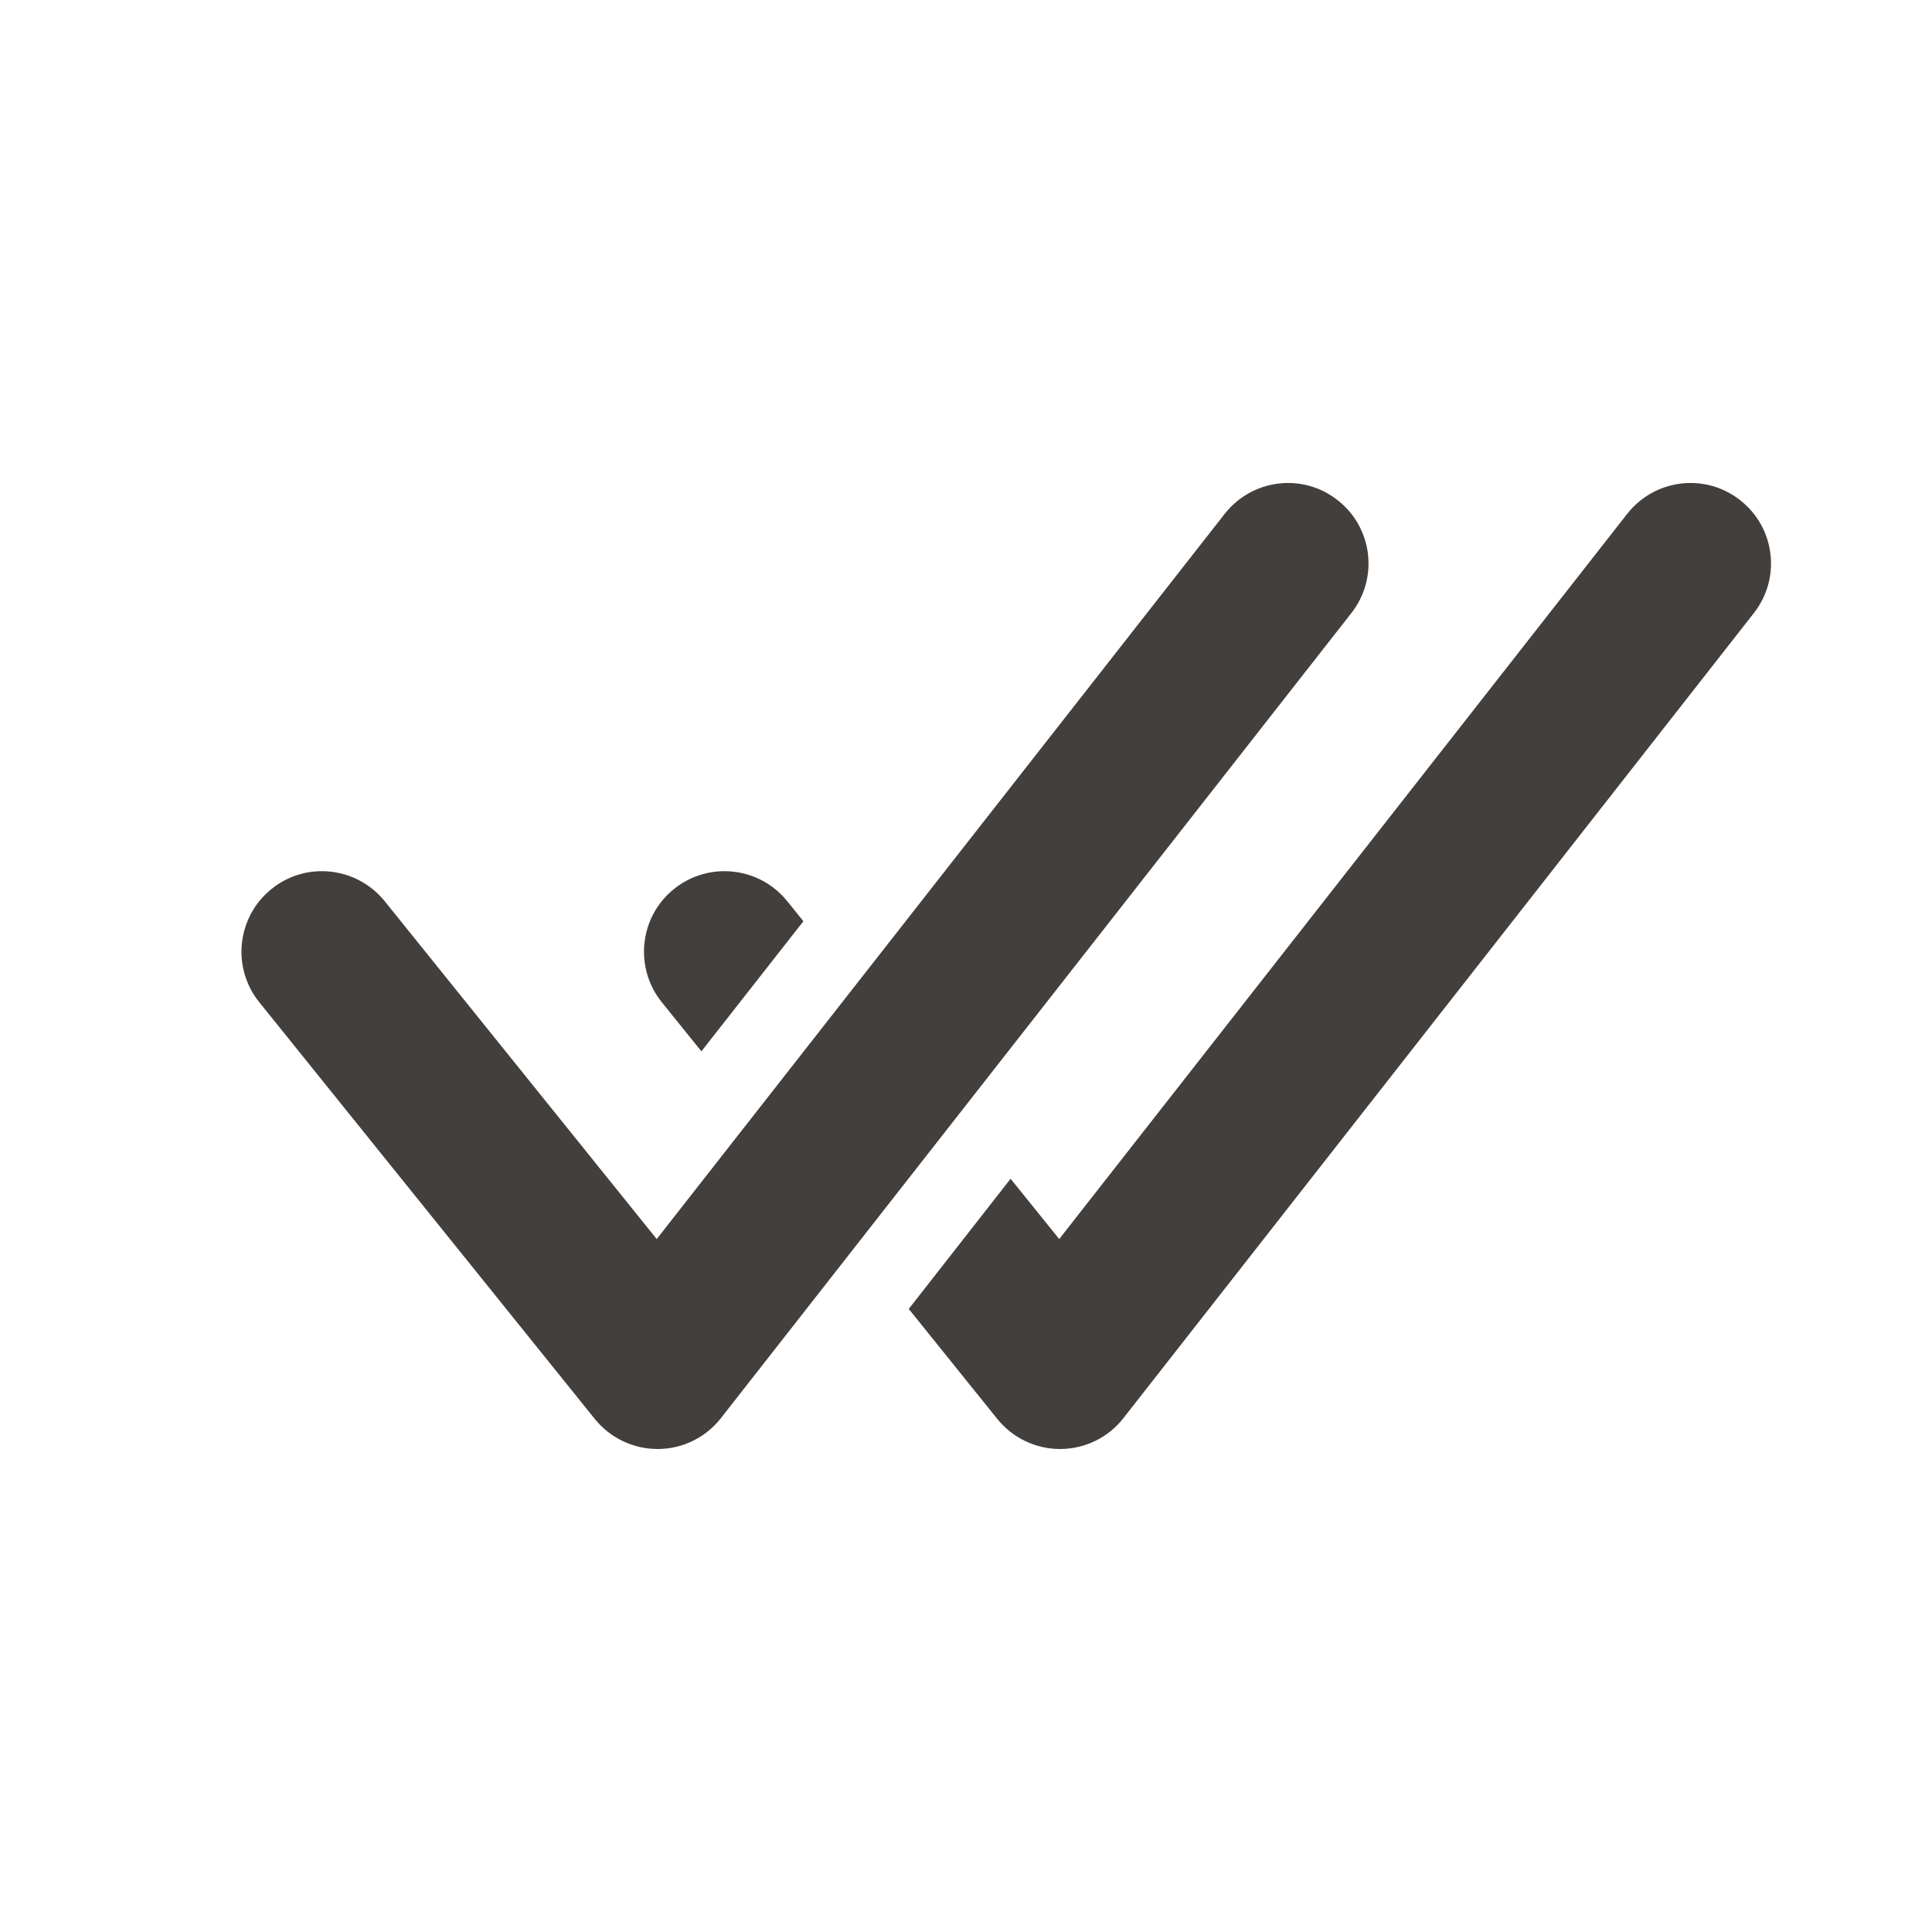
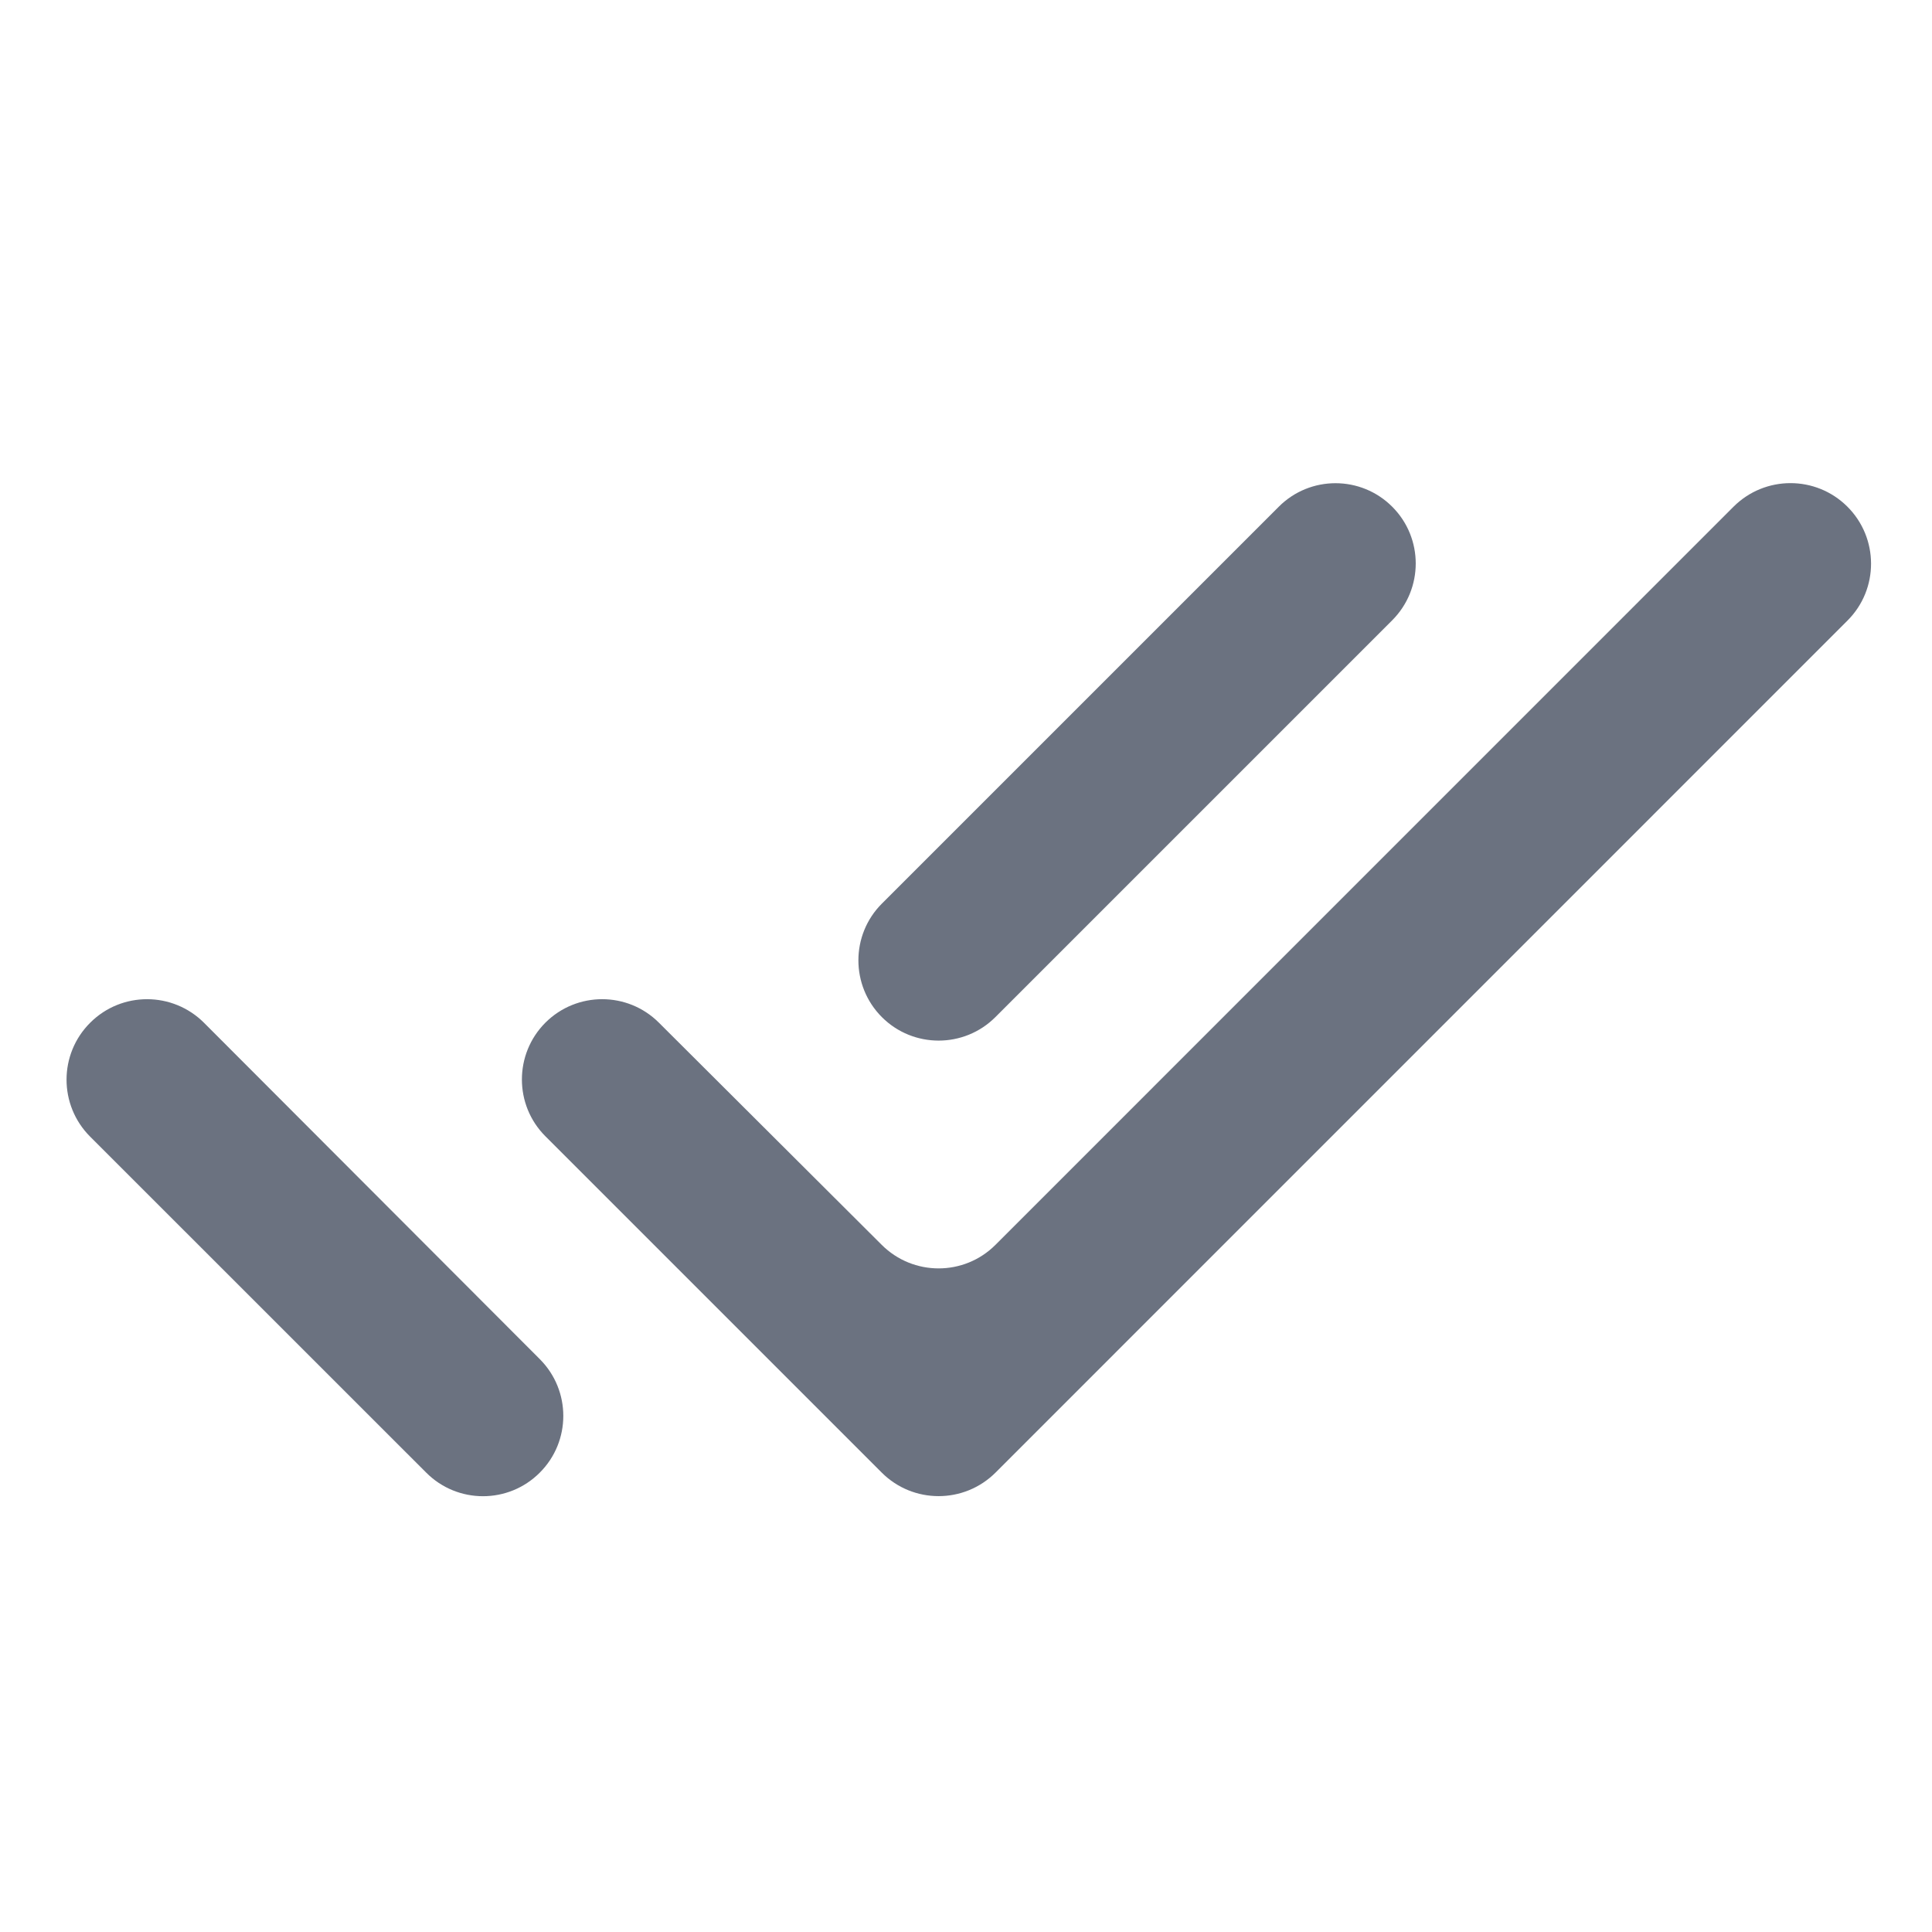
<svg xmlns="http://www.w3.org/2000/svg" width="24" height="24" viewBox="0 0 24 24" fill="none">
-   <g id="Icon/Fill/all-done">
-     <path id="Mask" fill-rule="evenodd" clip-rule="evenodd" d="M16.616 6.213C16.182 5.871 15.554 5.949 15.213 6.384L8.158 15.392L4.779 11.195C4.431 10.766 3.803 10.696 3.373 11.043C2.942 11.39 2.875 12.02 3.22 12.449L7.389 17.627C7.58 17.863 7.866 18 8.169 18H8.176C8.48 17.998 8.768 17.857 8.956 17.616L16.787 7.616C17.128 7.182 17.052 6.553 16.616 6.213ZM21.616 6.213C21.181 5.871 20.554 5.949 20.213 6.384L13.158 15.392L12.554 14.643L11.289 16.26L12.389 17.627C12.58 17.863 12.866 18 13.169 18H13.176C13.48 17.998 13.768 17.857 13.956 17.616L21.787 7.616C22.128 7.182 22.052 6.553 21.616 6.213ZM9.98 11.444L8.713 13.06L8.221 12.45C7.875 12.02 7.942 11.389 8.373 11.043C8.804 10.697 9.433 10.765 9.779 11.195L9.98 11.444Z" fill="#423F3D" />
-   </g>
+   <path d="M17.295 7.705C17.684 7.315 17.684 6.684 17.295 6.295V6.295C16.906 5.905 16.274 5.905 15.885 6.295L10.955 11.225C10.566 11.614 10.566 12.245 10.955 12.635V12.635C11.344 13.024 11.976 13.024 12.365 12.635L17.295 7.705ZM22.947 6.292C22.556 5.904 21.925 5.905 21.535 6.294L12.366 15.464C11.976 15.854 11.344 15.854 10.953 15.464L8.185 12.704C7.796 12.315 7.165 12.315 6.775 12.704V12.704C6.386 13.094 6.386 13.726 6.775 14.115L10.953 18.293C11.343 18.683 11.976 18.683 12.367 18.293L22.95 7.709C23.342 7.318 23.34 6.682 22.947 6.292V6.292ZM1.122 12.703C0.729 13.093 0.728 13.728 1.12 14.12L5.295 18.294C5.684 18.684 6.316 18.684 6.705 18.294V18.294C7.095 17.905 7.095 17.274 6.706 16.884L2.535 12.706C2.145 12.316 1.513 12.314 1.122 12.703V12.703Z" fill="#6B7280" />
</svg>
